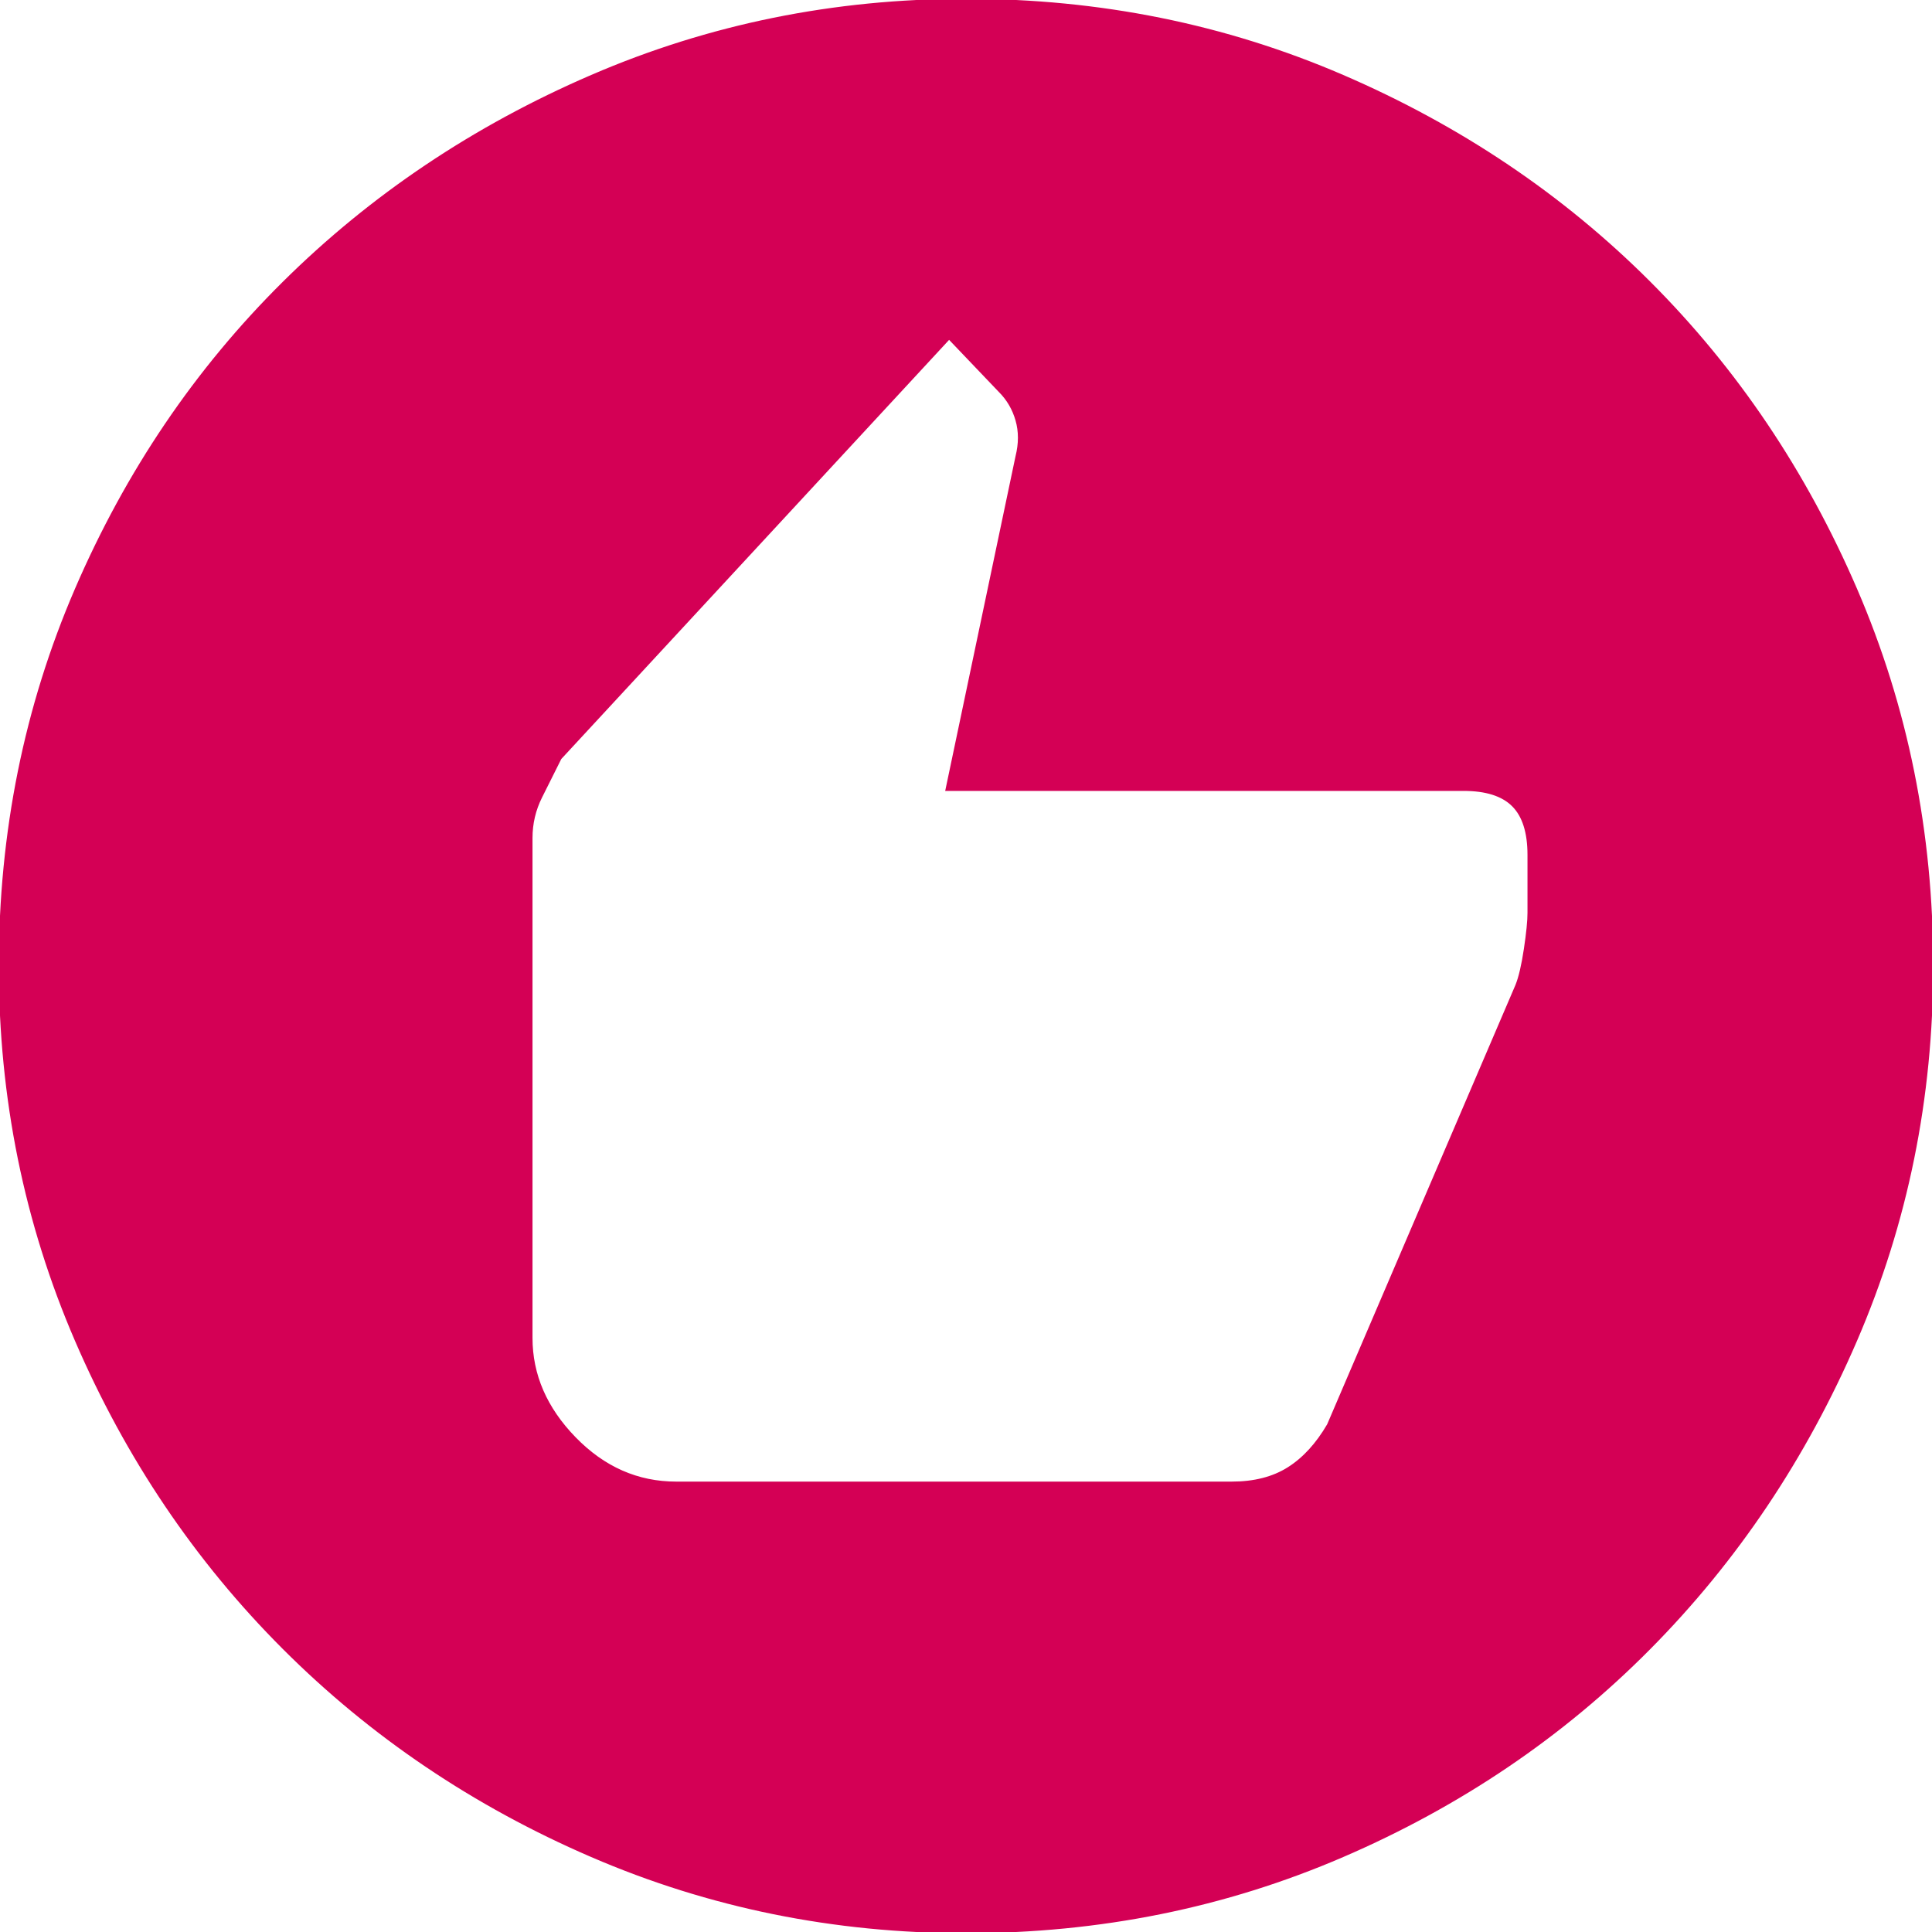
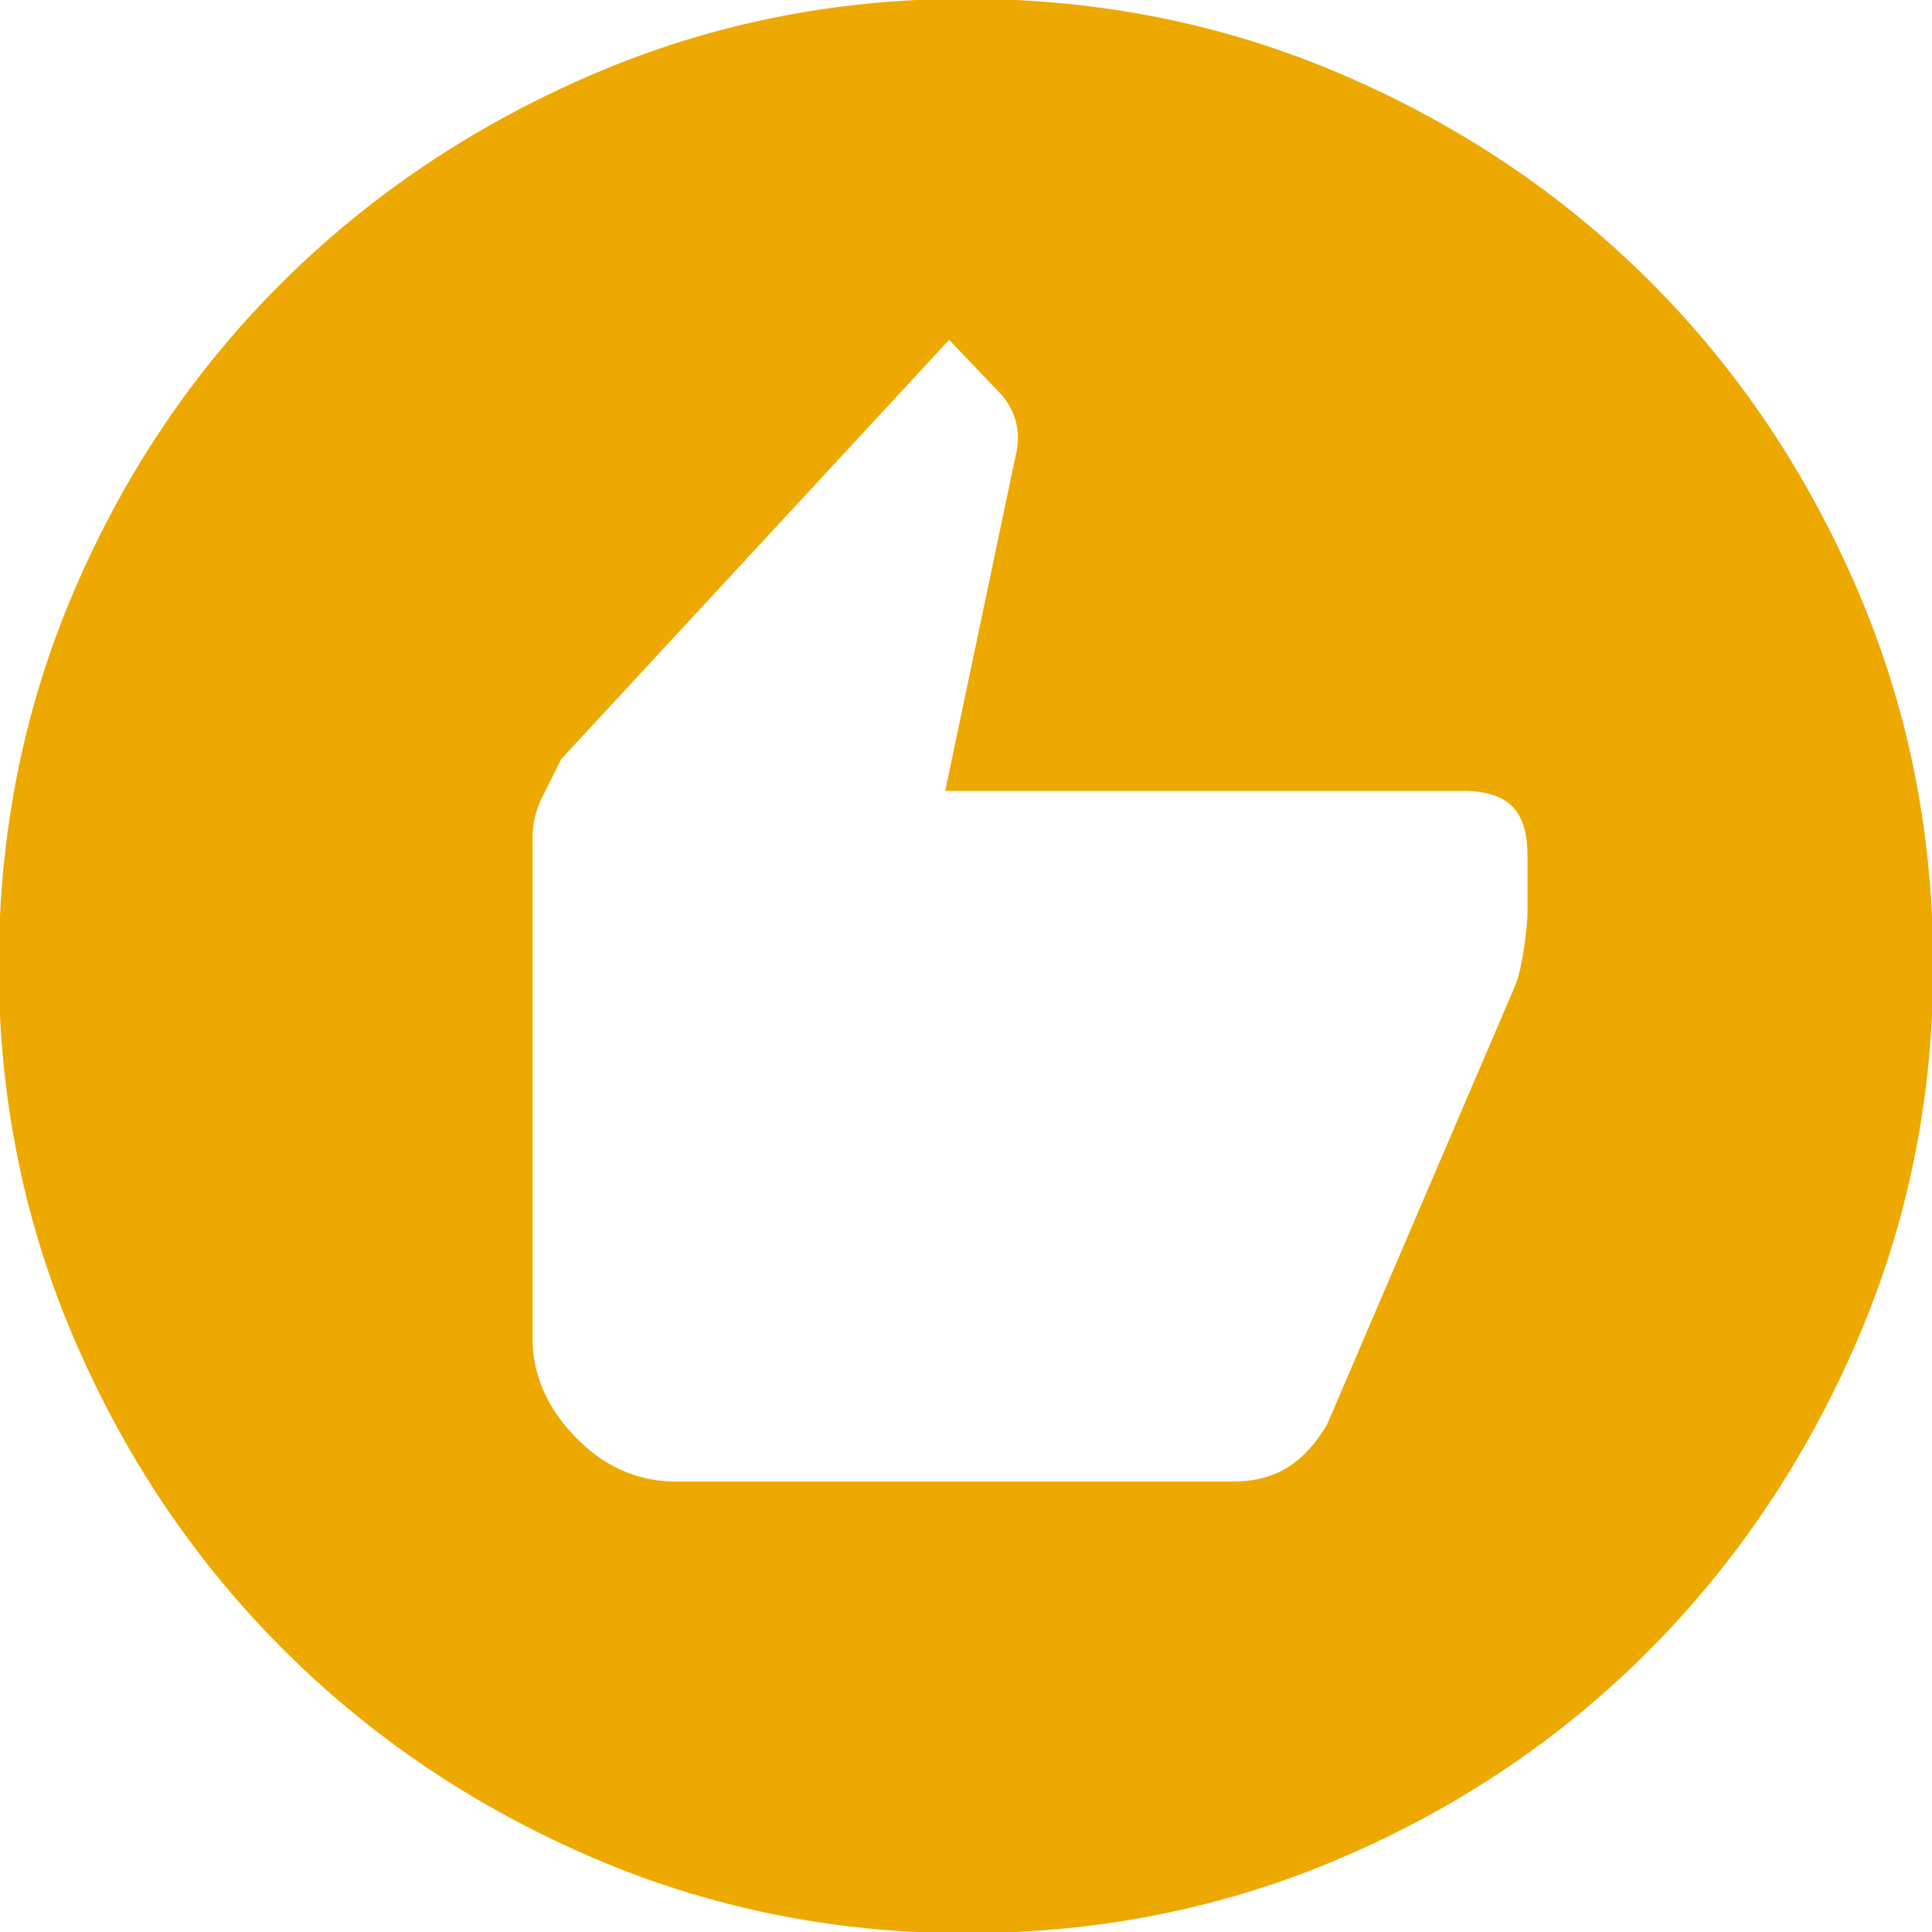
<svg xmlns="http://www.w3.org/2000/svg" version="1.1" viewBox="4 4 40 40" width="40" height="40" fill="none">
-   <svg height="48px" viewBox="0 -960 960 960" width="48px" fill="#d40055" stroke="#d40055">
-     <path d="M360-266h230q14 0 23.5-6t16.5-18l78-182q2-5 3.5-15t1.5-15v-24q0-14-6.5-20.5T686-553H472l29-138q2-8 0-15t-7-12l-21-22-161 174-8 16q-4 8-4 17v207q0 23 18 41.5t42 18.5ZM480-80q-82 0-155-31.5t-127.5-86Q143-252 111.5-325T80-480q0-83 31.5-156t86-127Q252-817 325-848.5T480-880q83 0 156 31.5T763-763q54 54 85.5 127T880-480q0 82-31.5 155T763-197.5q-54 54.5-127 86T480-80Z" fill="#d40055" stroke="#d40055" />
+   <svg height="48px" viewBox="0 -960 960 960" width="48px" fill="#eda900" stroke="#eda900">
+     <path d="M360-266h230q14 0 23.5-6t16.5-18l78-182q2-5 3.5-15t1.5-15v-24q0-14-6.5-20.5T686-553H472l29-138q2-8 0-15t-7-12l-21-22-161 174-8 16q-4 8-4 17v207q0 23 18 41.5t42 18.5ZM480-80q-82 0-155-31.5t-127.5-86Q143-252 111.5-325T80-480q0-83 31.5-156t86-127Q252-817 325-848.5T480-880q83 0 156 31.5T763-763q54 54 85.5 127T880-480q0 82-31.5 155T763-197.5q-54 54.5-127 86T480-80Z" fill="#eda900" stroke="#eda900" />
  </svg>
</svg>
